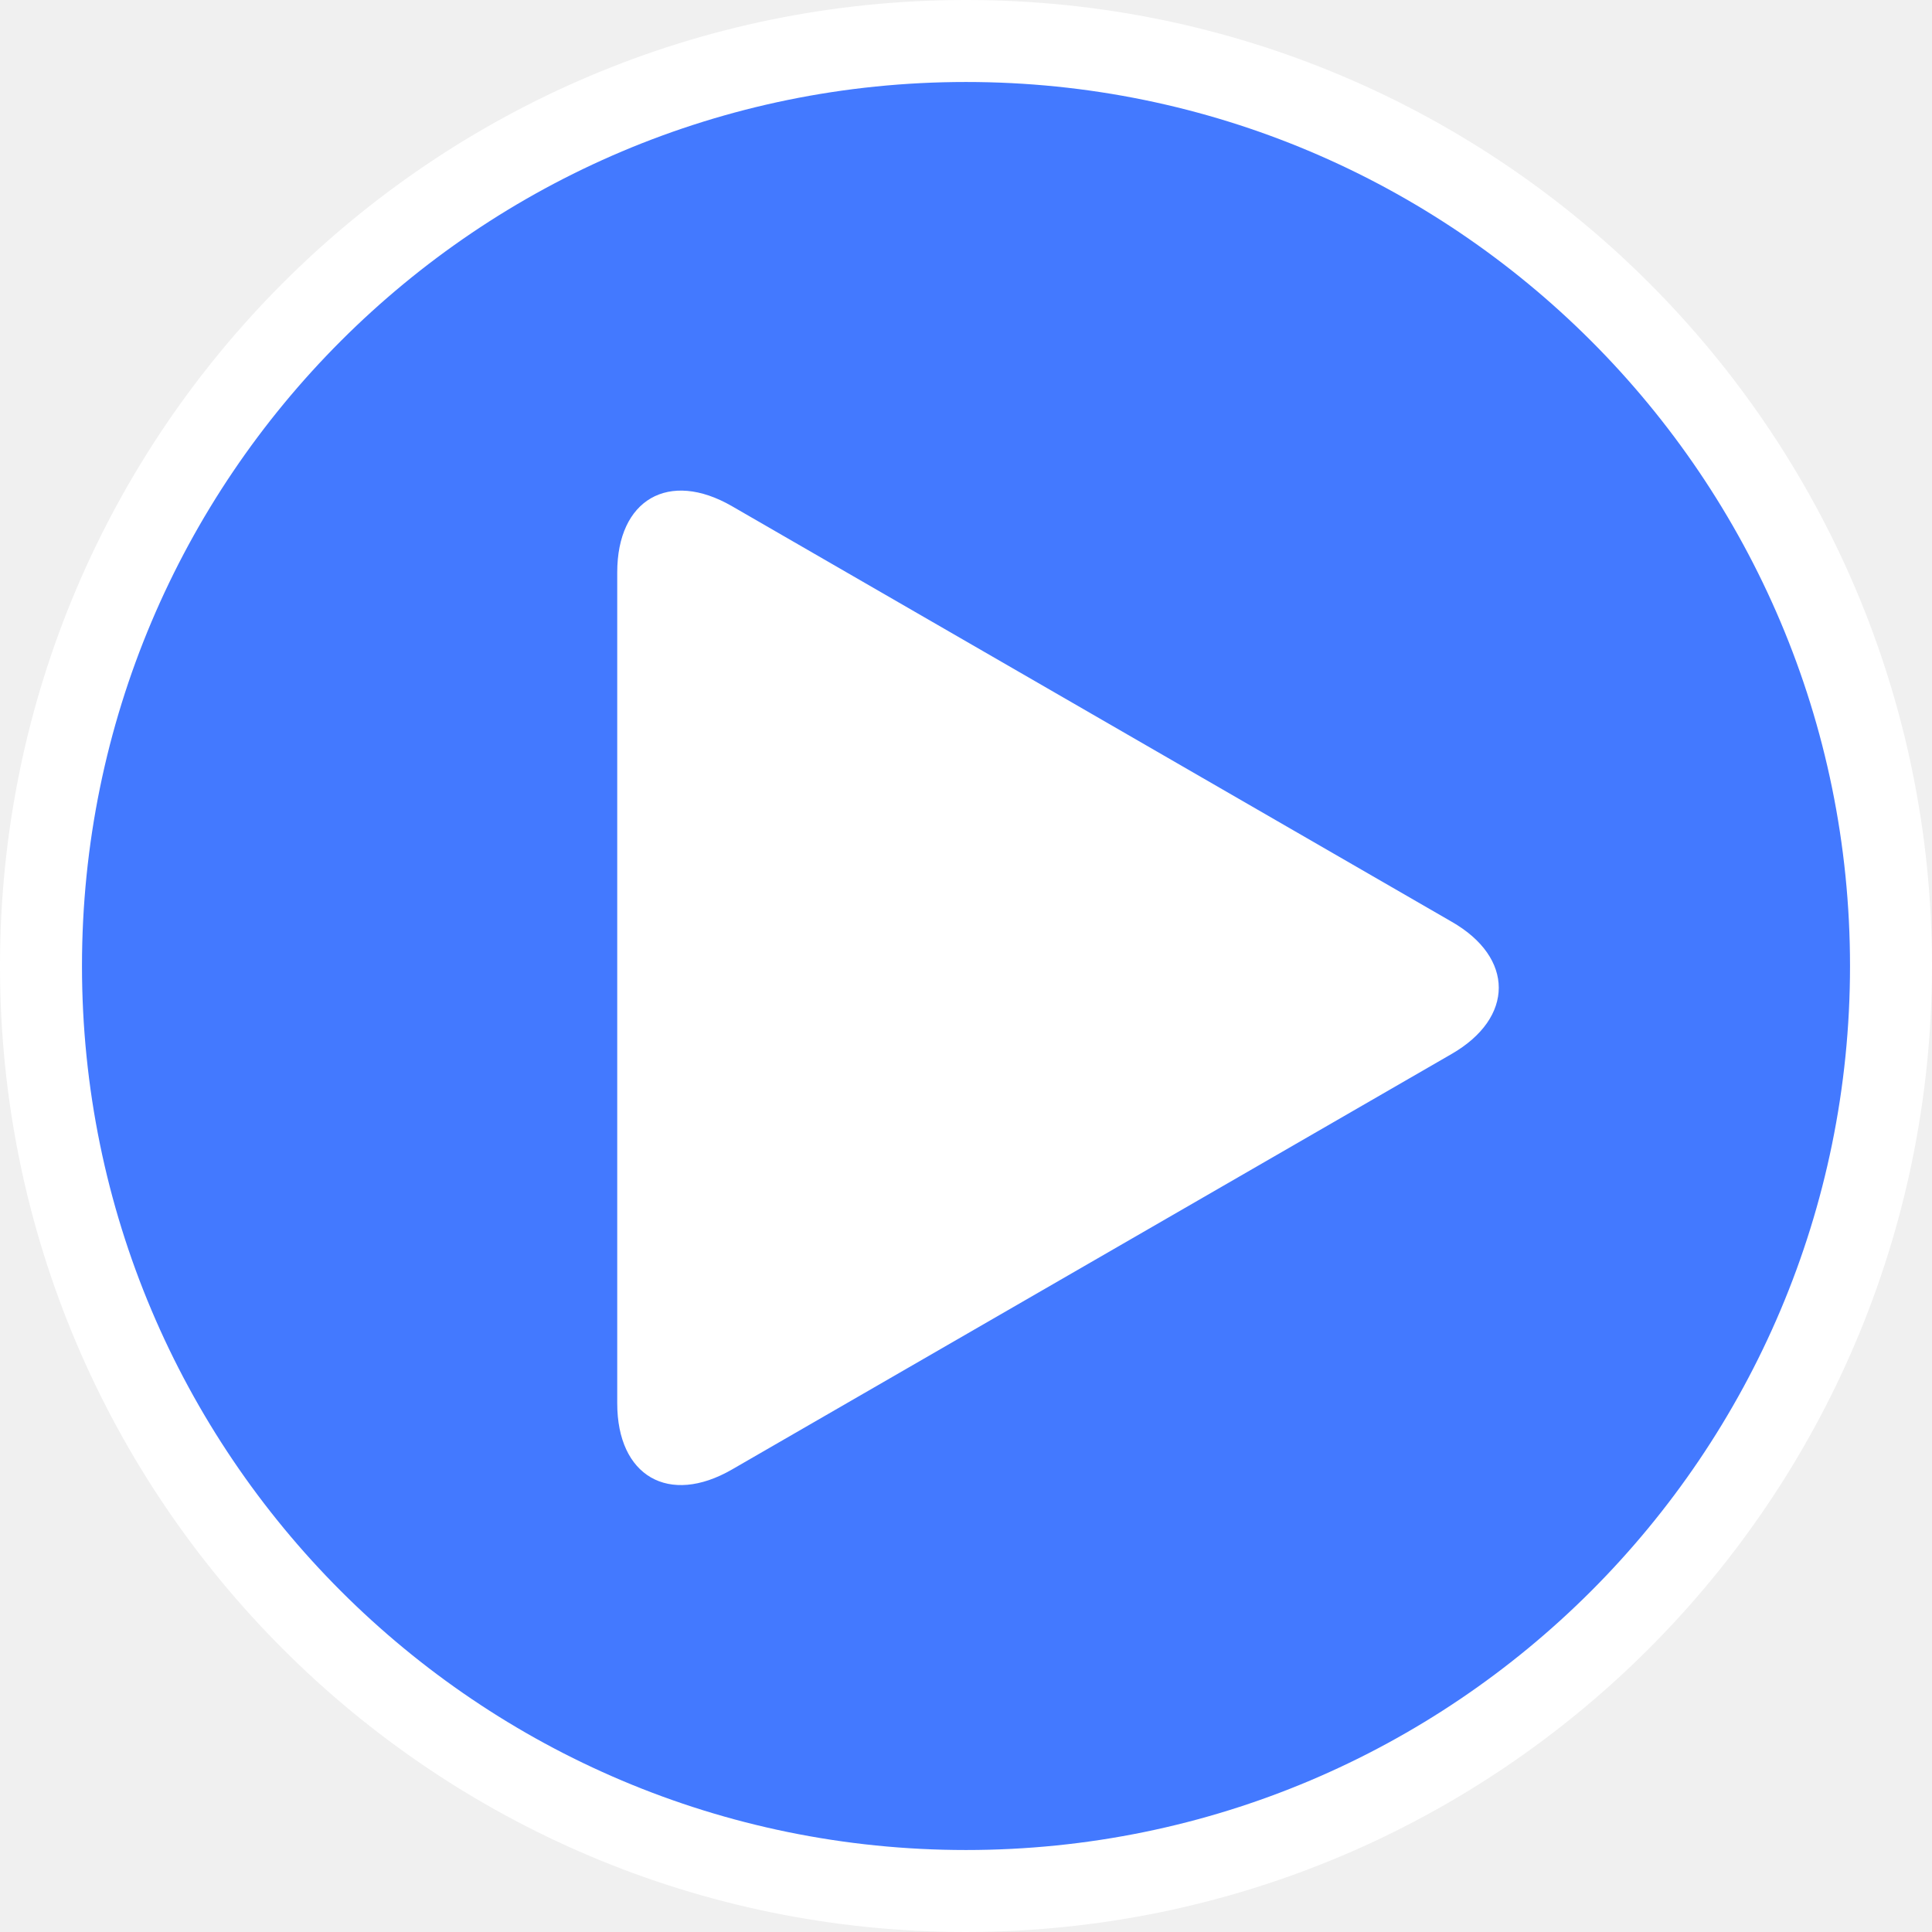
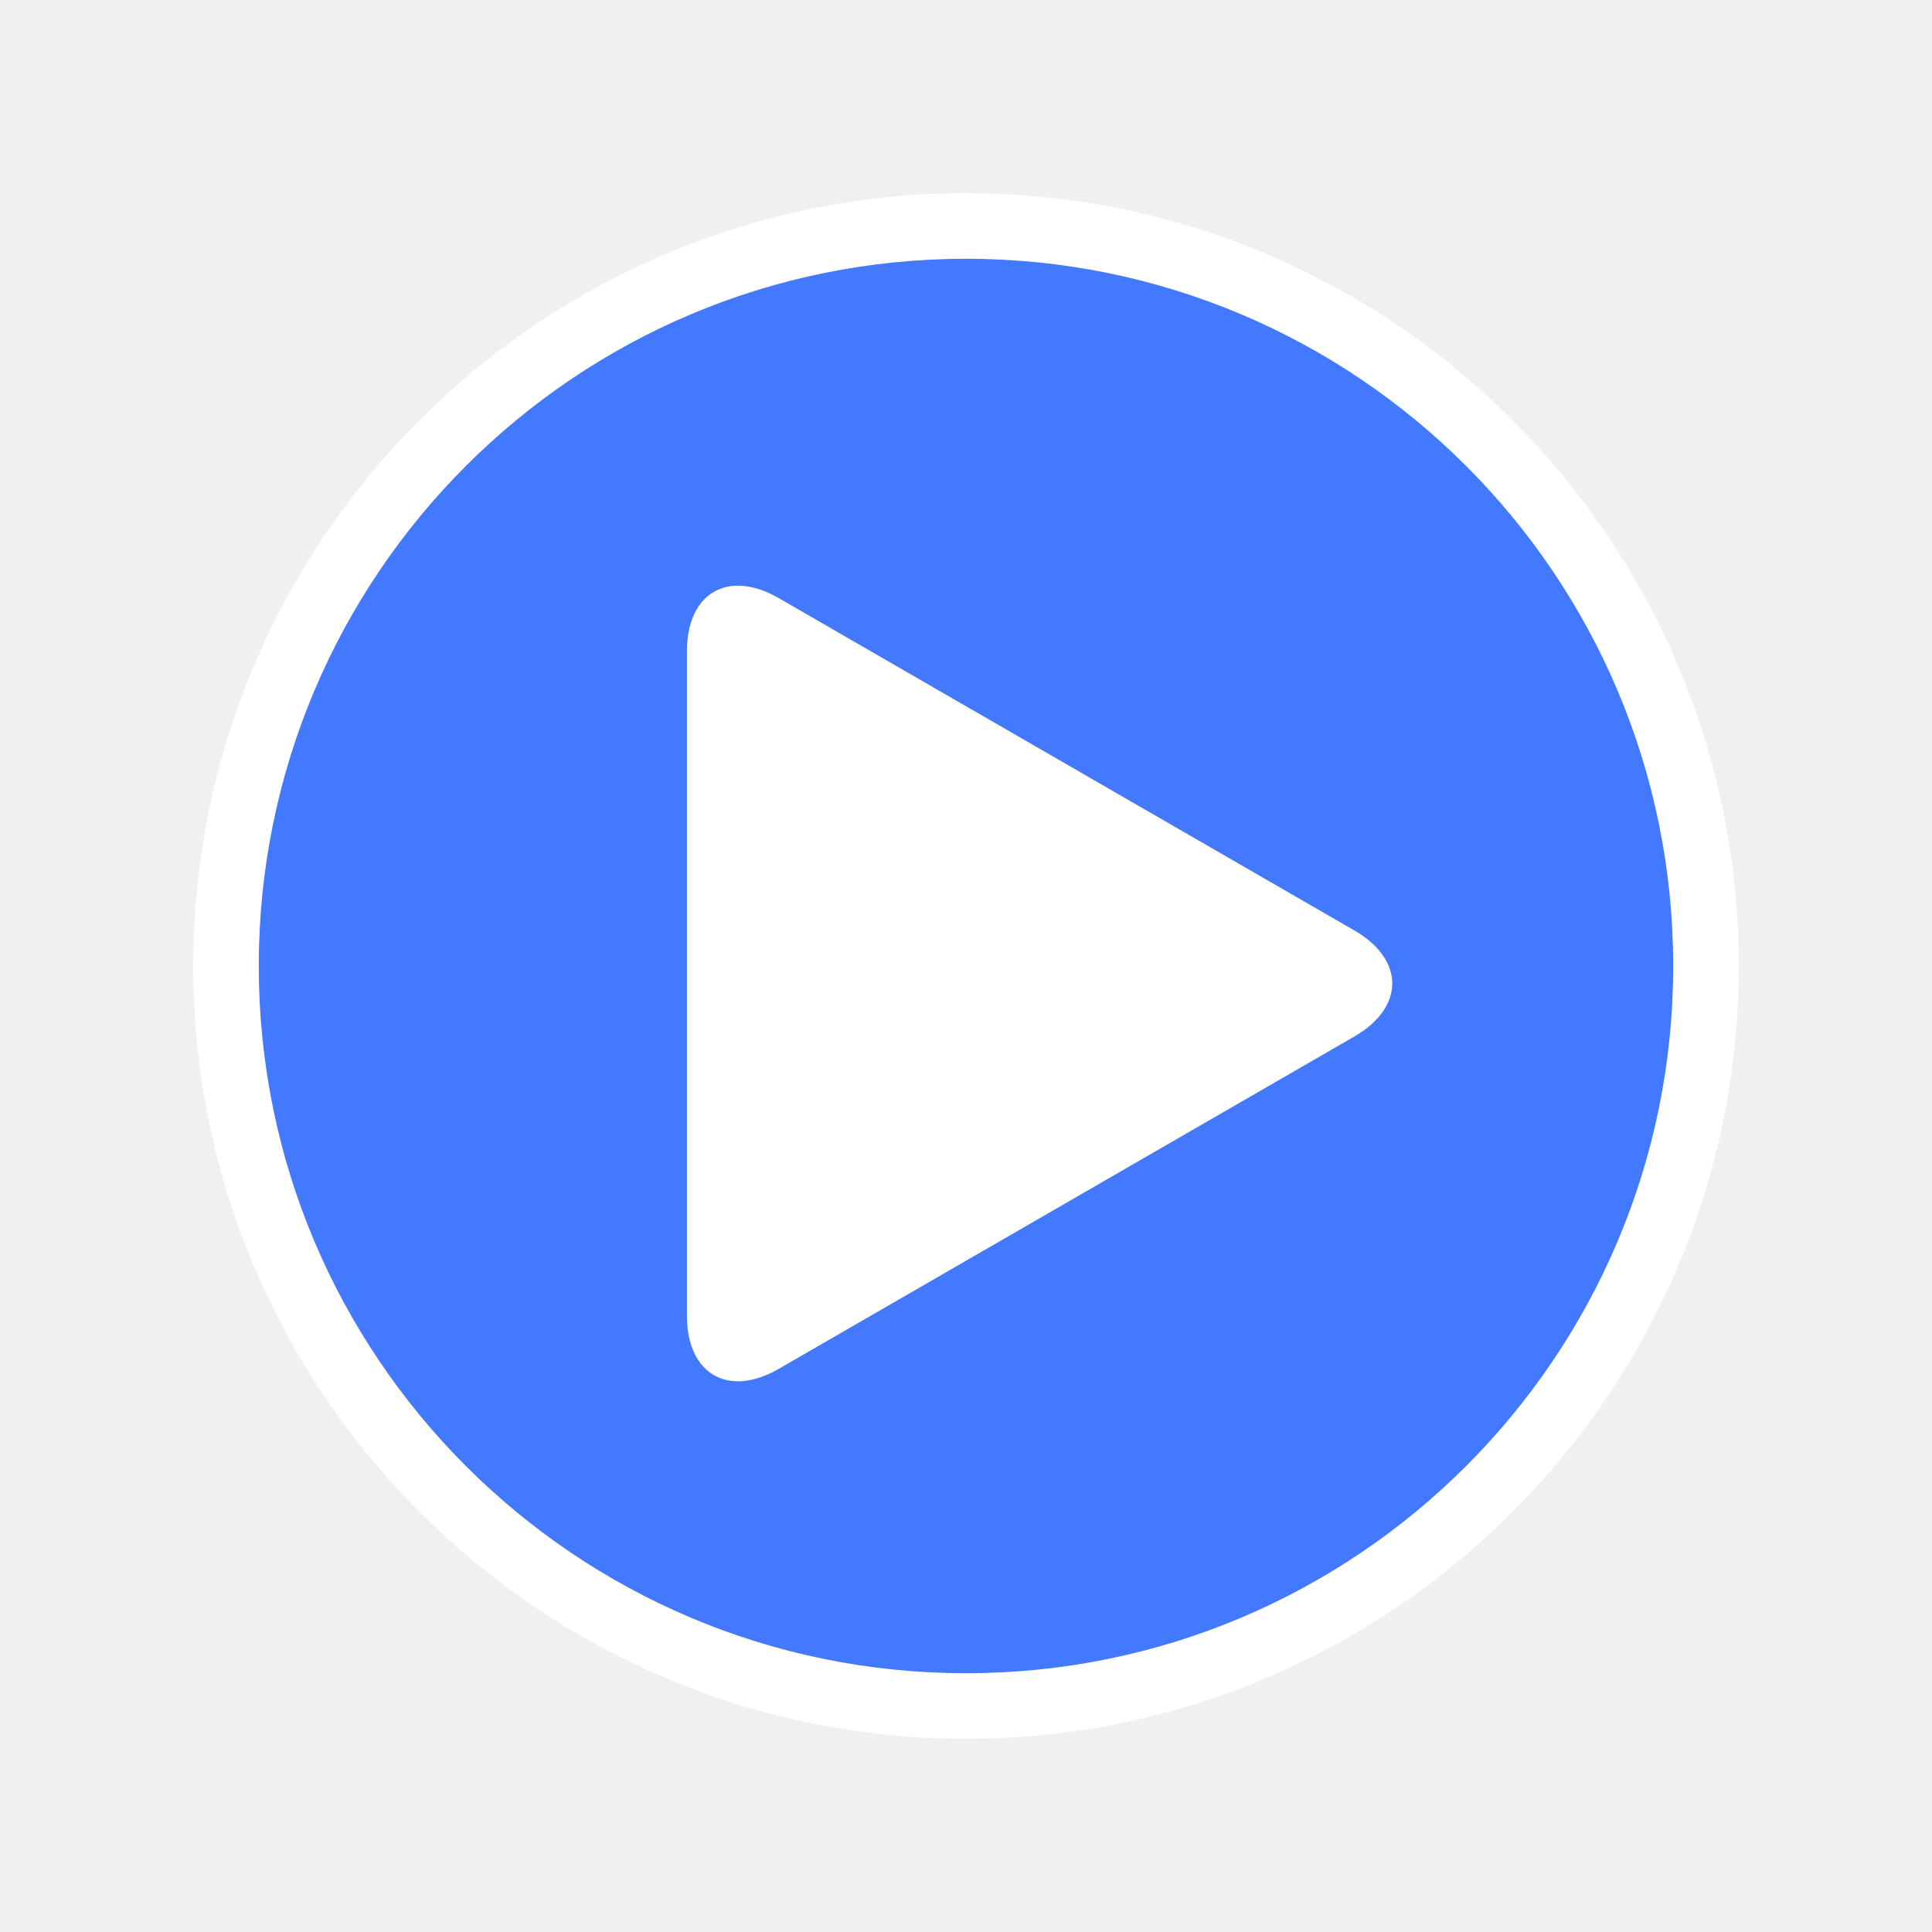
- <svg xmlns="http://www.w3.org/2000/svg" id="圖層_1" width="105px" height="105px" data-name="圖層 1" viewBox="0 0 115 115">
-   <defs>
-     <style>.cls-1{fill:#fff;}.cls-2{fill:#4379ff;}</style>
-   </defs>
-   <path class="cls-1" d="M108.5,166A57.5,57.5,0,1,1,166,108.5,57.56,57.56,0,0,1,108.5,166Z" transform="translate(-51 -51)" />
-   <path class="cls-2" d="M108.5,55.88a52.62,52.62,0,1,0,52.62,52.62A52.62,52.62,0,0,0,108.5,55.88Zm28.9,57.86L94.57,138.47c-3.76,2.17-6.83.4-6.83-3.94V85.07c0-4.34,3.07-6.11,6.83-3.94l42.83,24.73C141.15,108,141.15,111.58,137.4,113.74Z" transform="translate(-51 -51)" />
+ <svg xmlns="http://www.w3.org/2000/svg" class="ldi-jyhqix" width="115px" height="115px" viewBox="0 0 100 100" preserveAspectRatio="xMidYMid" style="background-image: none; background-position: initial initial; background-repeat: initial initial;">
+   <svg version="1.1" id="圖層_1" x="0px" y="0px" viewBox="0 0 100 100" style="transform-origin: 50px 50px 0px;" xml:space="preserve">
+     <g style="transform-origin: 50px 50px 0px; transform: scale(1);">
+       <g style="transform-origin: 50px 50px 0px;">
+         <style type="text/css" class="ld ld-breath" style="transform-origin: 50px 50px 0px; animation-duration: 3.5s; animation-delay: -3.5s;">
+         .st0 {
+           fill: #D1D1D1;
+         }
+ 
+         .st1 {
+           fill: #454545;
+         }
+ 
+         .st2 {
+           fill: #464646;
+         }
+ 
+ /*           .st3 {
+           fill: #FFFFFF;
+         } */
+       </style>
+         <g class="ld ld-breath" style="transform-origin: 50px 50px 0px; animation-duration: 3.5s; animation-delay: -3.208s;">
+           <path class="st0" d="M50,90c-22.056,0-40-17.944-40-40s17.944-40,40-40c22.056,0,40,17.944,40,40S72.057,90,50,90z" fill="#ffffff" style="fill: rgb(255, 255, 255);" />
+         </g>
+         <g class="ld ld-breath" style="transform-origin: 50px 50px 0px; animation-duration: 3.5s; animation-delay: -2.917s;">
+           <path class="st2" d="M50,13.394c-20.217,0-36.606,16.389-36.606,36.606c0,20.217,16.389,36.606,36.606,36.606 c20.216,0,36.605-16.388,36.605-36.606C86.605,29.783,70.217,13.394,50,13.394z M70.103,53.648L40.307,70.852 c-2.613,1.509-4.751,0.274-4.751-2.743V33.702c0-3.018,2.138-4.252,4.751-2.744l29.796,17.203 C72.716,49.67,72.716,52.14,70.103,53.648z" fill="#4379ff" stroke="#ffffff" style="fill: rgb(67, 121, 255); stroke: rgb(255, 255, 255);" />
+         </g>
+       </g>
+     </g>
+     <style type="text/css" class="ld ld-breath" style="transform-origin: 50px 50px 0px; animation-duration: 3.5s; animation-delay: -1.167s;">
+     path,
+     ellipse,
+     circle,
+     rect,
+     polygon,
+     polyline,
+     line {
+       stroke-width: 0;
+     }
+ 
+     @keyframes ld-breath {
+       0% {
+         -webkit-transform: scale(0.86);
+         transform: scale(0.86);
+       }
+       50% {
+         -webkit-transform: scale(1.06);
+         transform: scale(1.06);
+       }
+       100% {
+         -webkit-transform: scale(0.86);
+         transform: scale(0.86);
+       }
+     }
+ 
+     @-webkit-keyframes ld-breath {
+       0% {
+         -webkit-transform: scale(0.86);
+         transform: scale(0.86);
+       }
+       50% {
+         -webkit-transform: scale(1.06);
+         transform: scale(1.06);
+       }
+       100% {
+         -webkit-transform: scale(0.86);
+         transform: scale(0.86);
+       }
+     }
+ 
+     .ld.ld-breath {
+       -webkit-animation: ld-breath 1s infinite;
+       animation: ld-breath 1s infinite;
+     }
+   </style>
+   </svg>
</svg>
